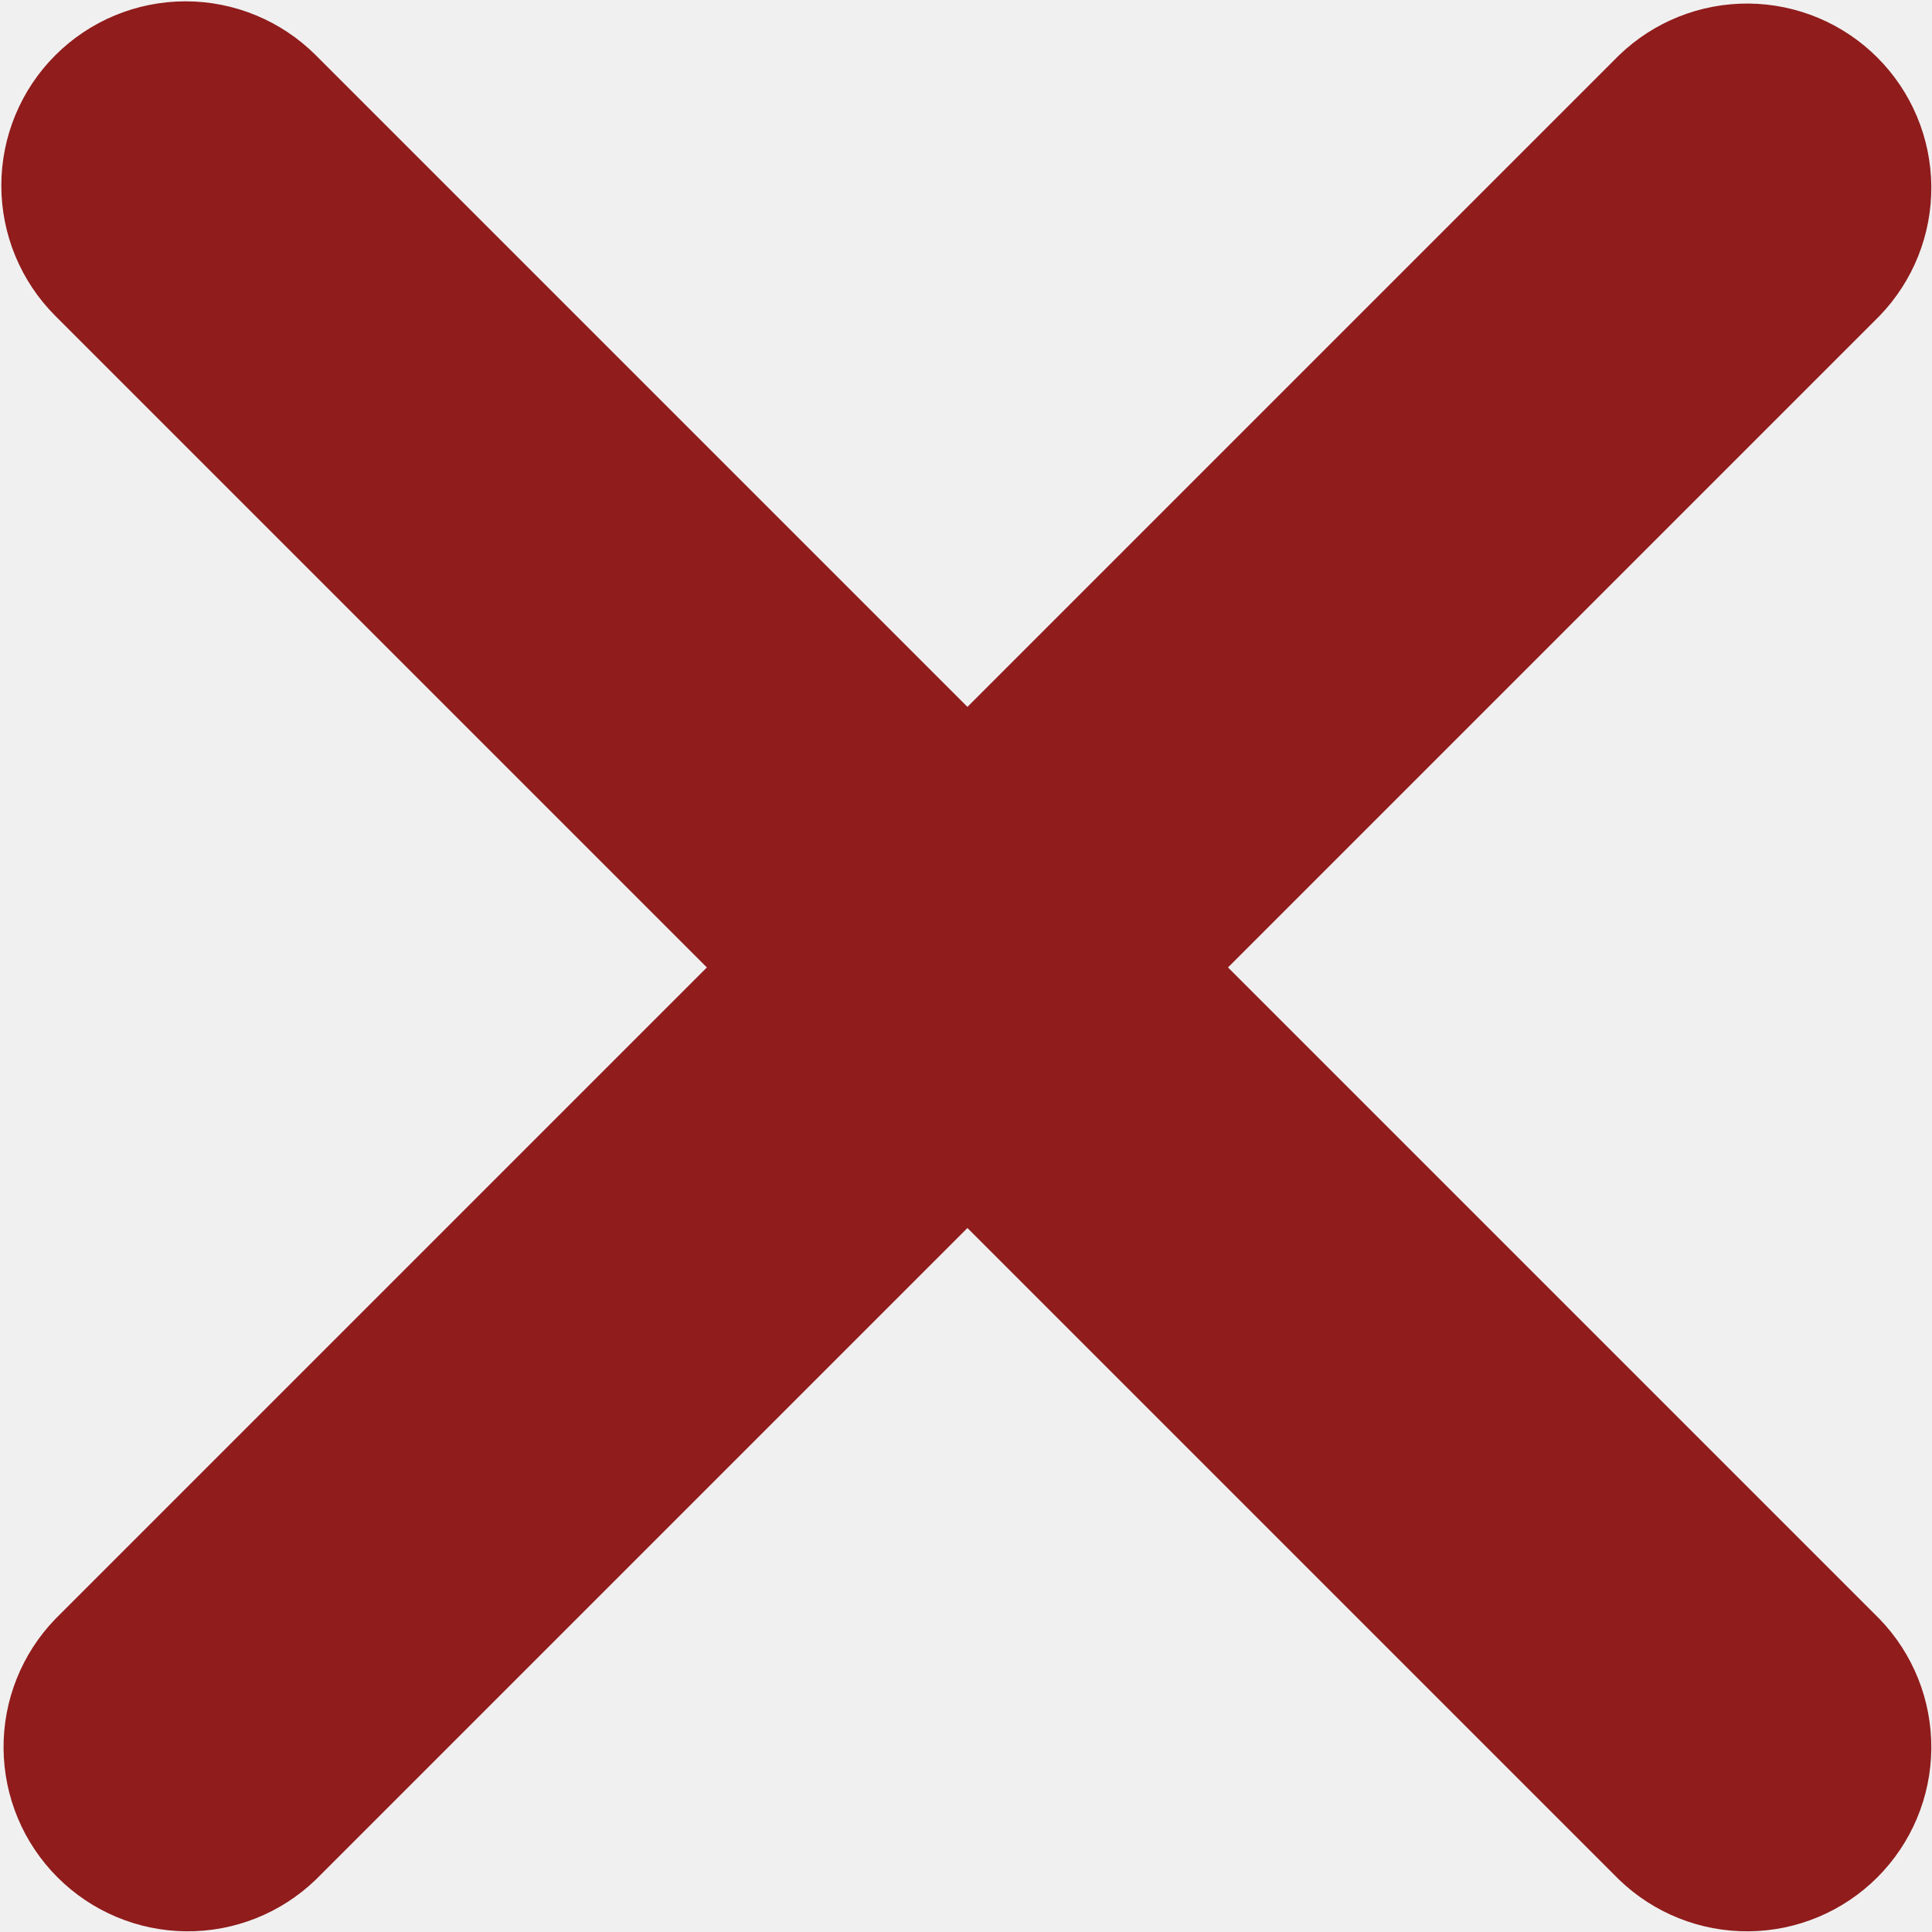
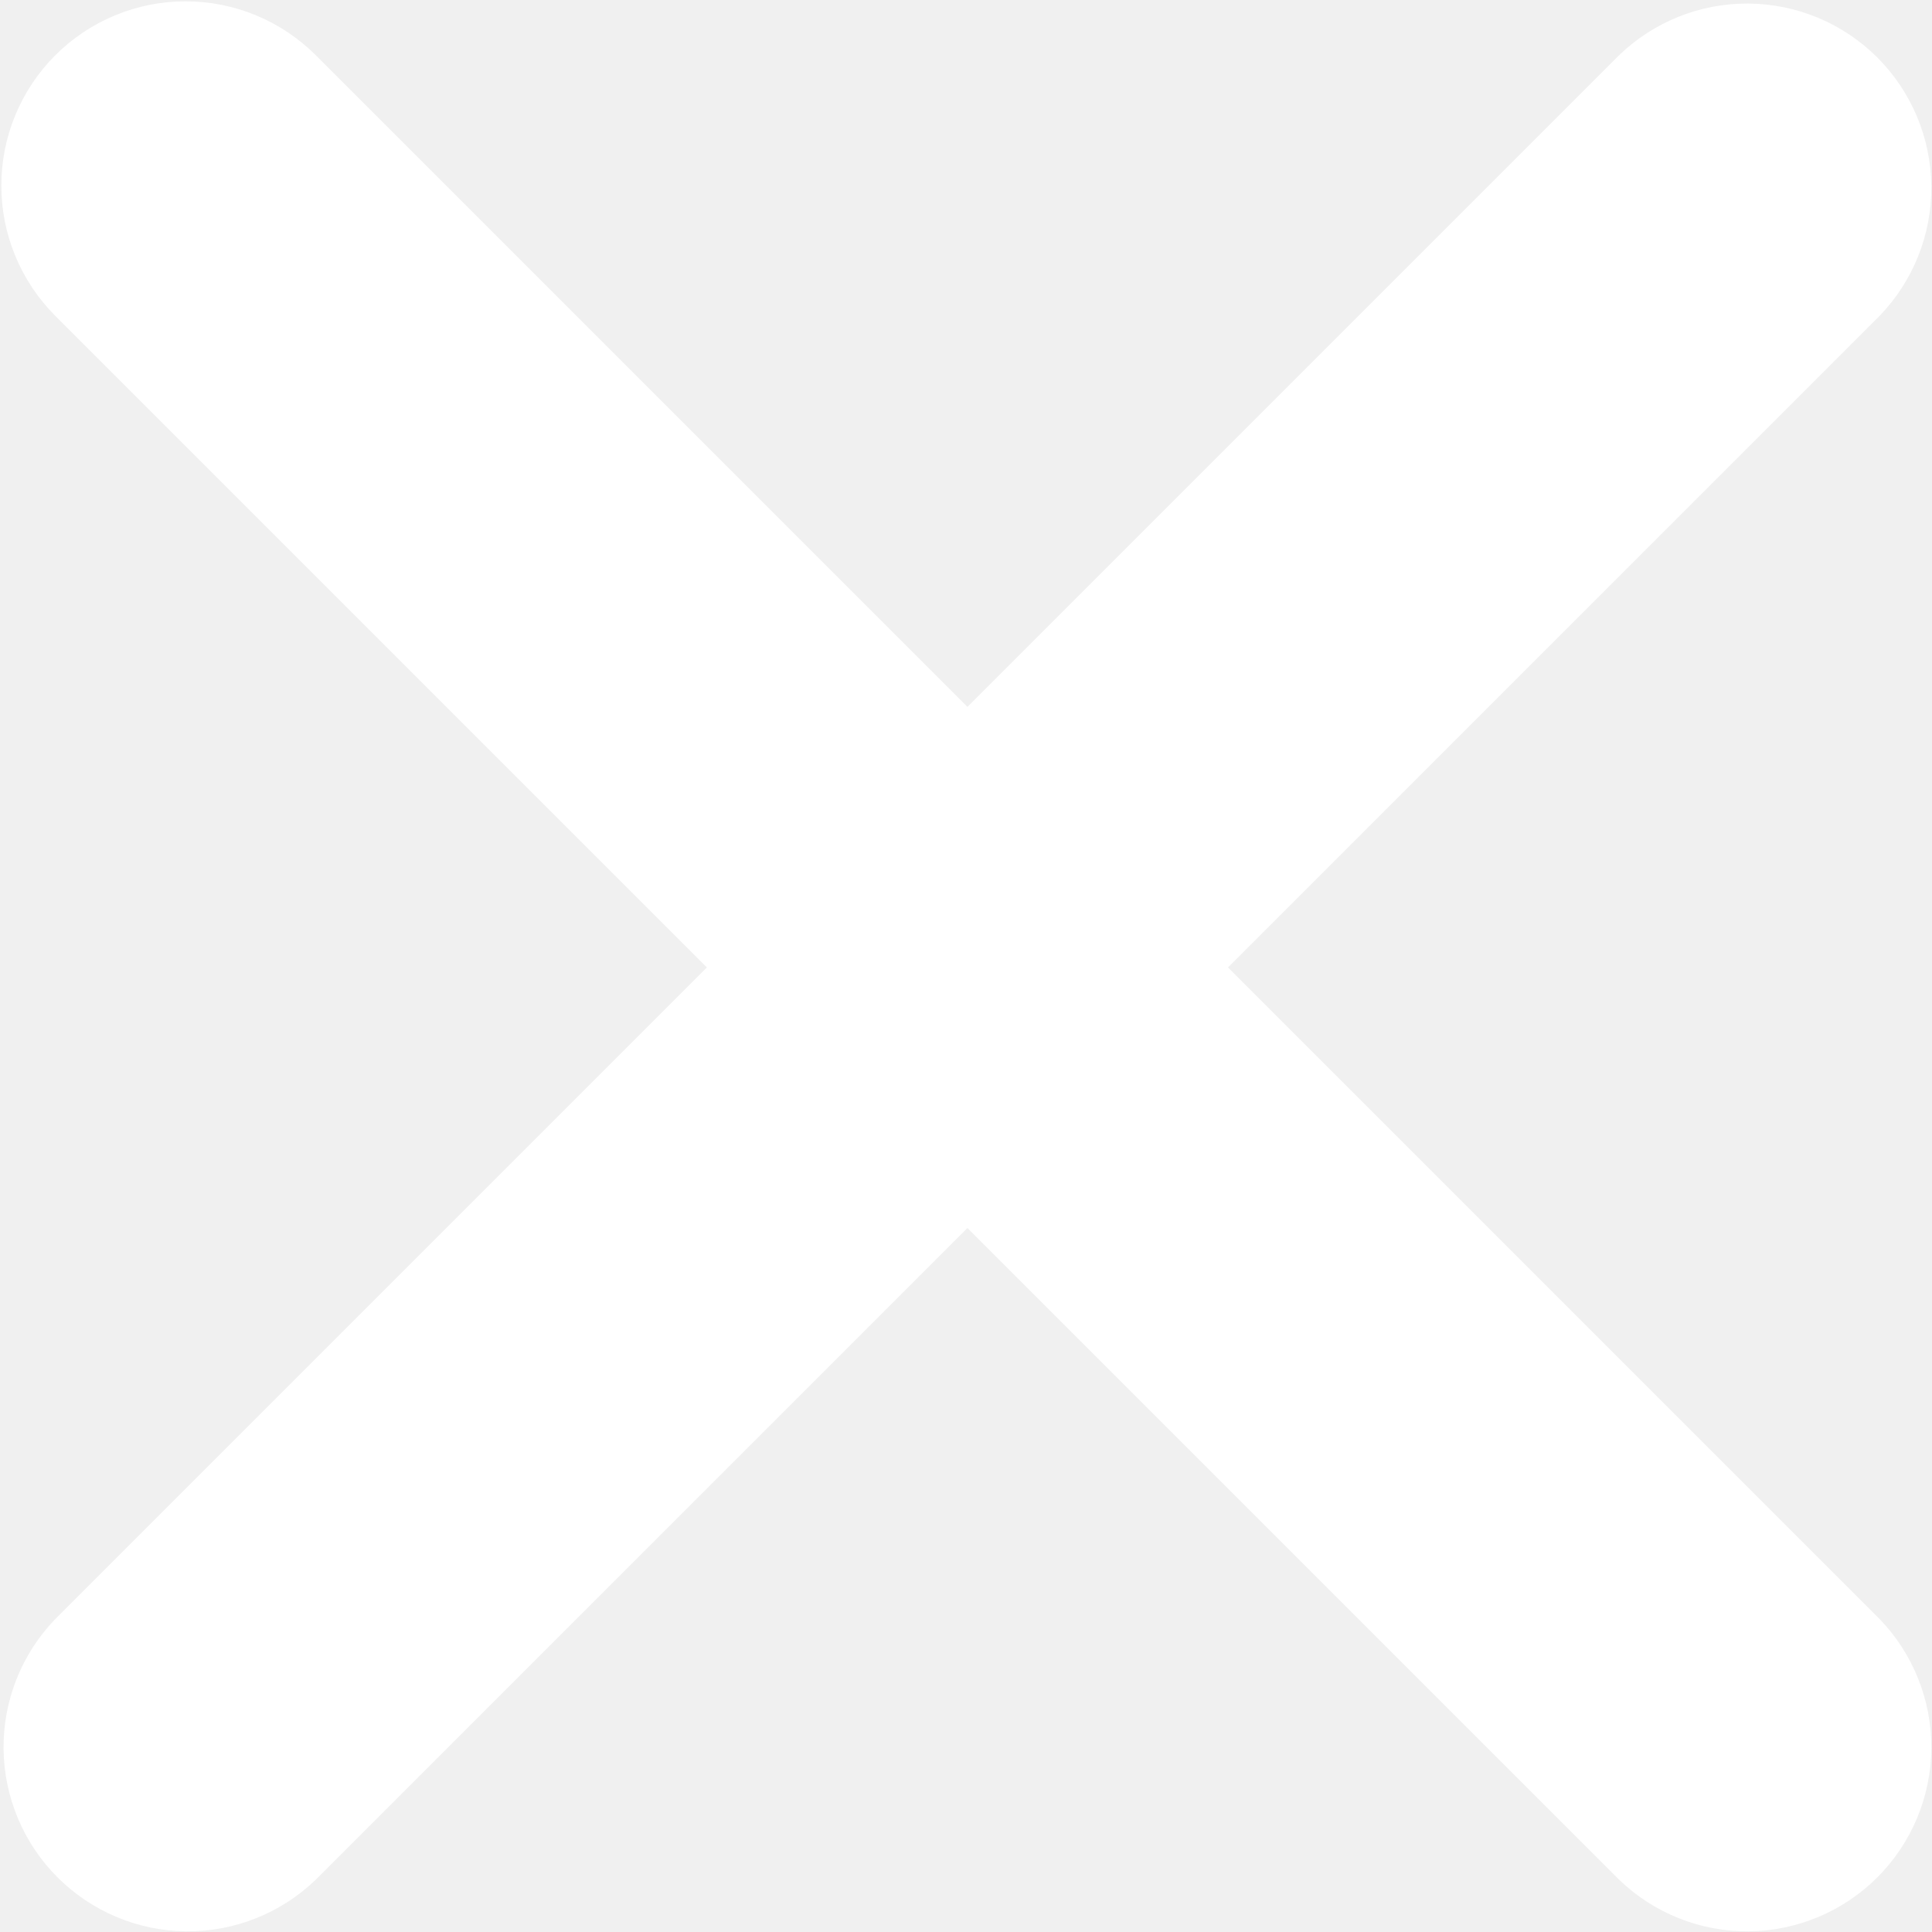
<svg xmlns="http://www.w3.org/2000/svg" width="671" height="671" viewBox="0 0 671 671" fill="none">
-   <path d="M19.2 19.2C31.202 7.202 47.477 0.462 64.448 0.462C81.418 0.462 97.694 7.202 109.696 19.2L336 245.504L562.304 19.2C574.375 7.542 590.541 1.091 607.322 1.237C624.102 1.383 640.154 8.113 652.02 19.98C663.887 31.846 670.617 47.898 670.763 64.678C670.909 81.459 664.458 97.626 652.8 109.696L426.496 336L652.8 562.304C664.458 574.375 670.909 590.541 670.763 607.322C670.617 624.102 663.887 640.154 652.02 652.02C640.154 663.887 624.102 670.617 607.322 670.763C590.541 670.909 574.375 664.458 562.304 652.8L336 426.496L109.696 652.8C97.626 664.458 81.459 670.909 64.678 670.763C47.898 670.617 31.846 663.887 19.98 652.02C8.113 640.154 1.383 624.102 1.237 607.322C1.091 590.541 7.542 574.375 19.2 562.304L245.504 336L19.2 109.696C7.202 97.694 0.462 81.418 0.462 64.448C0.462 47.477 7.202 31.202 19.2 19.2V19.2Z" fill="#901C1C" />
+   <path d="M19.2 19.2C31.202 7.202 47.477 0.462 64.448 0.462C81.418 0.462 97.694 7.202 109.696 19.2L336 245.504L562.304 19.2C574.375 7.542 590.541 1.091 607.322 1.237C624.102 1.383 640.154 8.113 652.02 19.98C663.887 31.846 670.617 47.898 670.763 64.678C670.909 81.459 664.458 97.626 652.8 109.696L426.496 336L652.8 562.304C664.458 574.375 670.909 590.541 670.763 607.322C670.617 624.102 663.887 640.154 652.02 652.02C640.154 663.887 624.102 670.617 607.322 670.763C590.541 670.909 574.375 664.458 562.304 652.8L336 426.496L109.696 652.8C97.626 664.458 81.459 670.909 64.678 670.763C47.898 670.617 31.846 663.887 19.98 652.02C8.113 640.154 1.383 624.102 1.237 607.322C1.091 590.541 7.542 574.375 19.2 562.304L245.504 336L19.2 109.696C7.202 97.694 0.462 81.418 0.462 64.448C0.462 47.477 7.202 31.202 19.2 19.2V19.2Z" fill="white" />
</svg>
